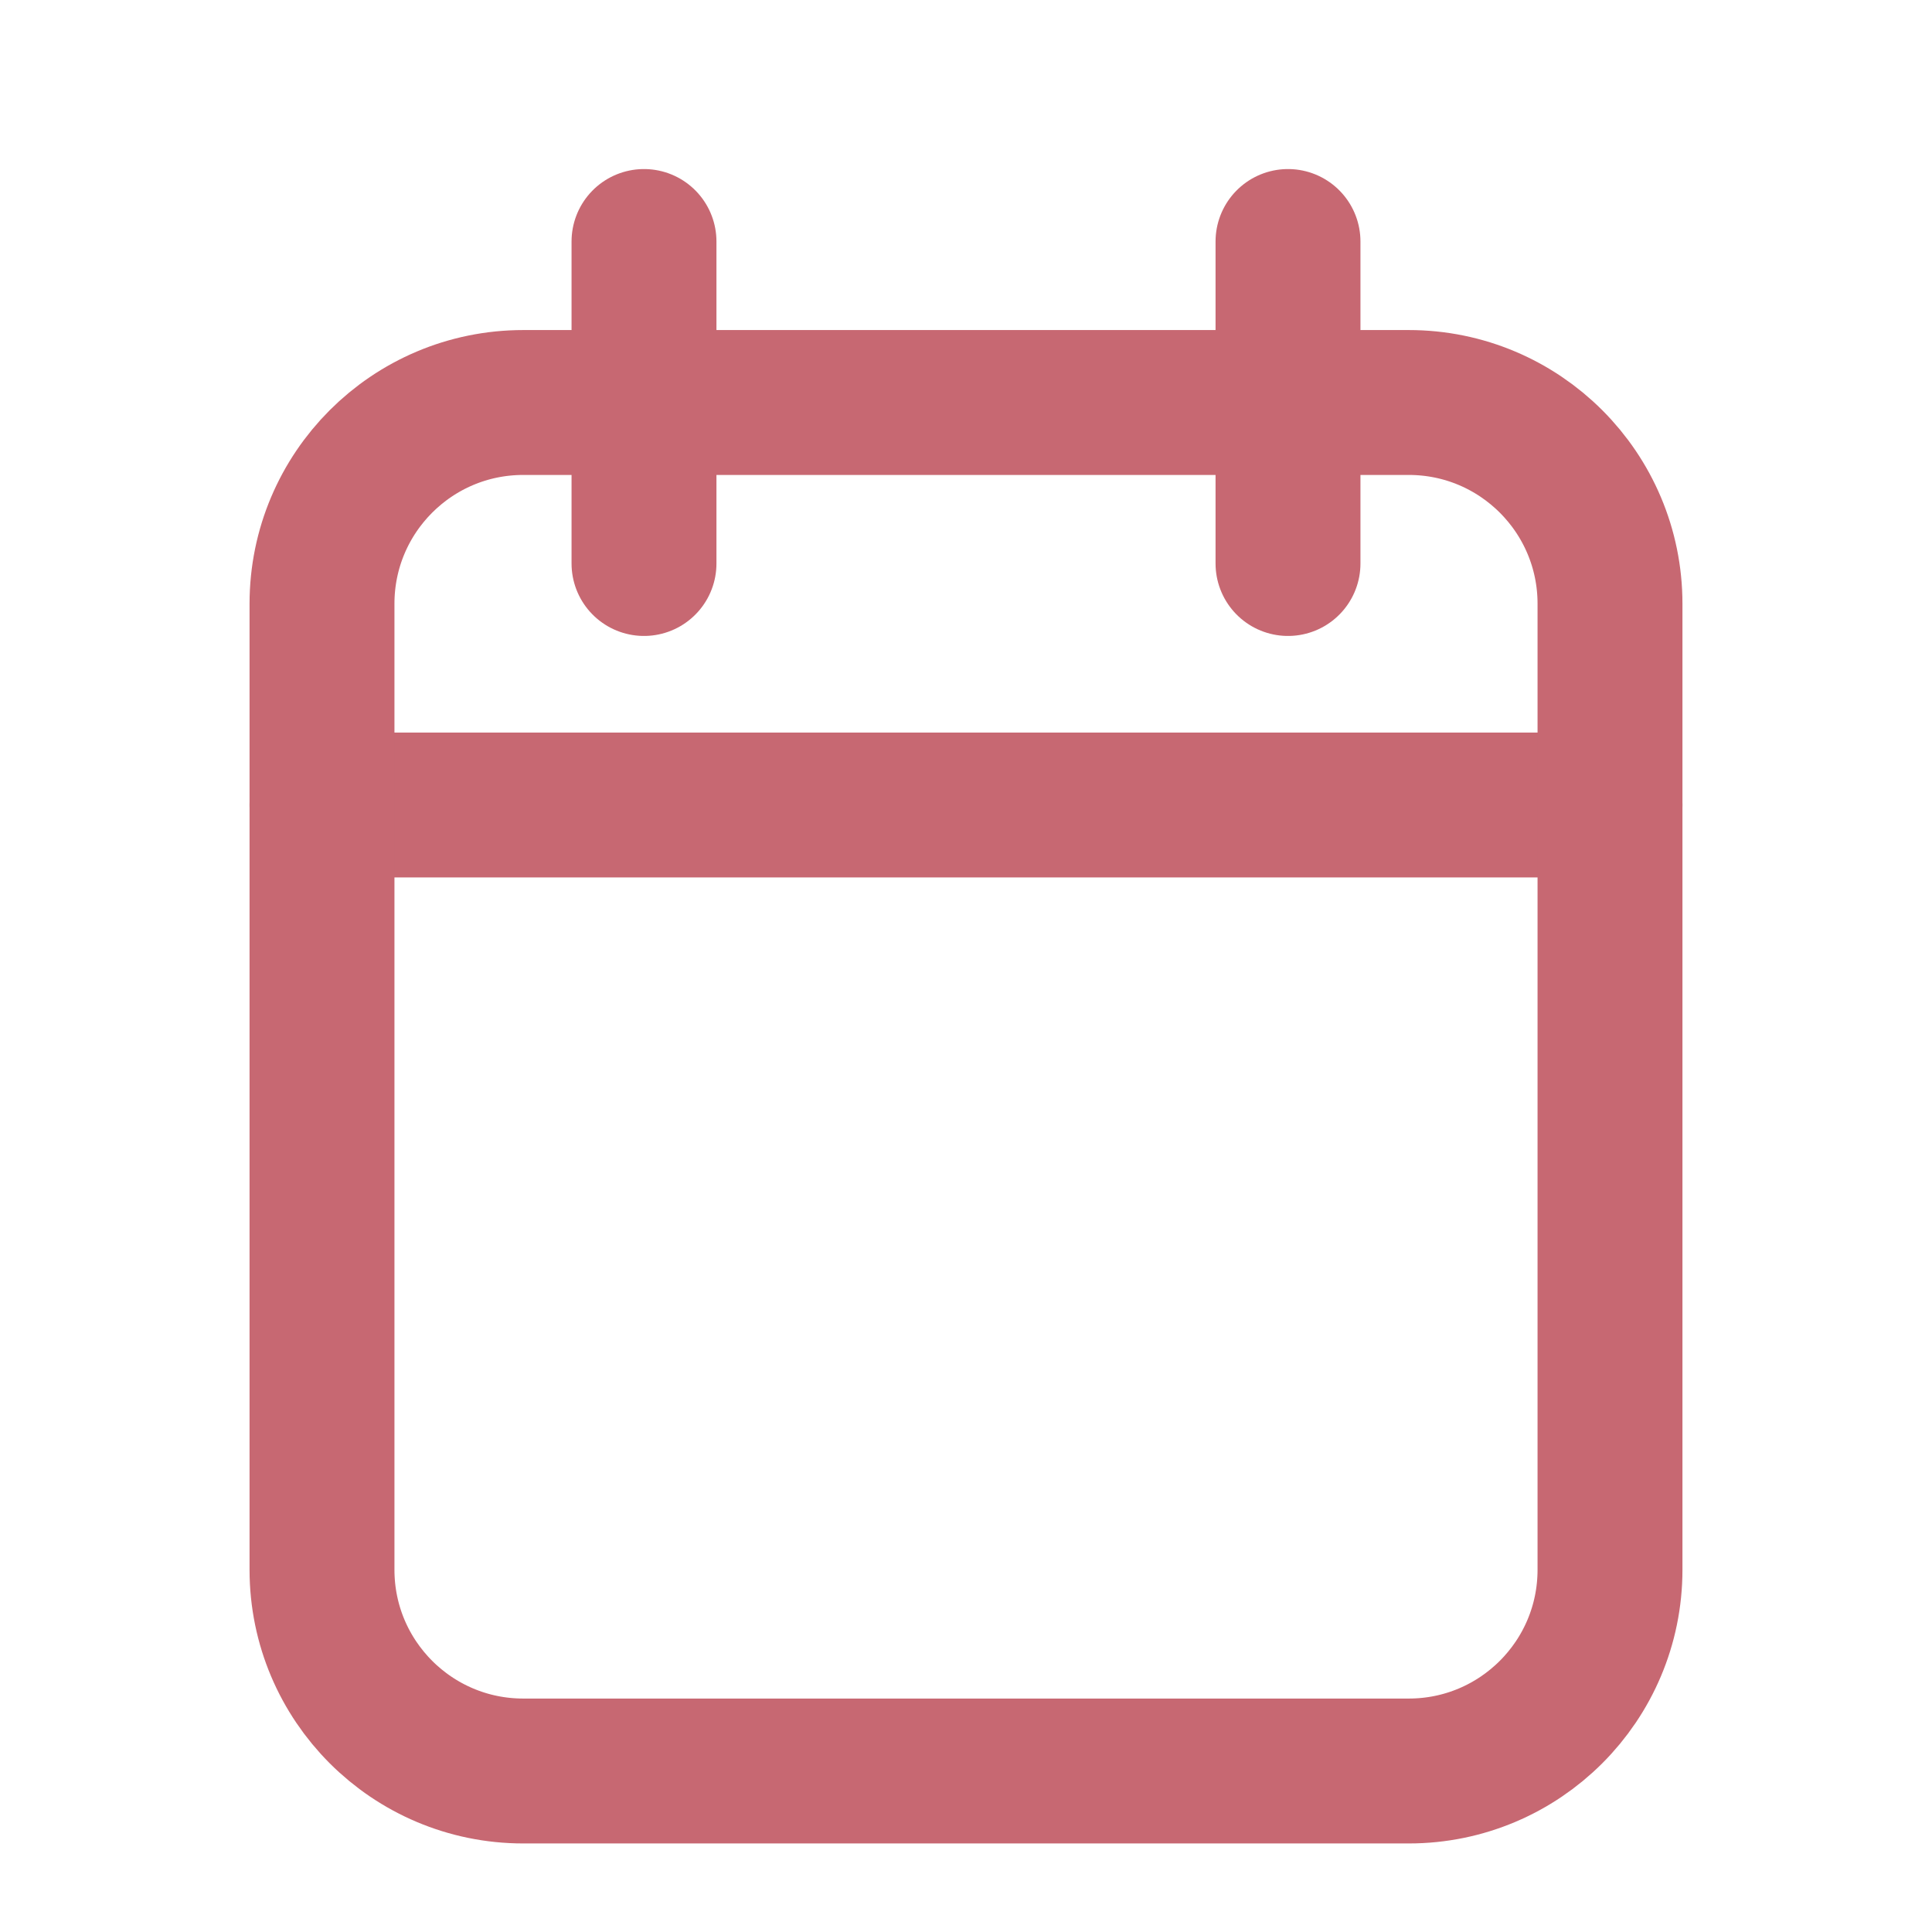
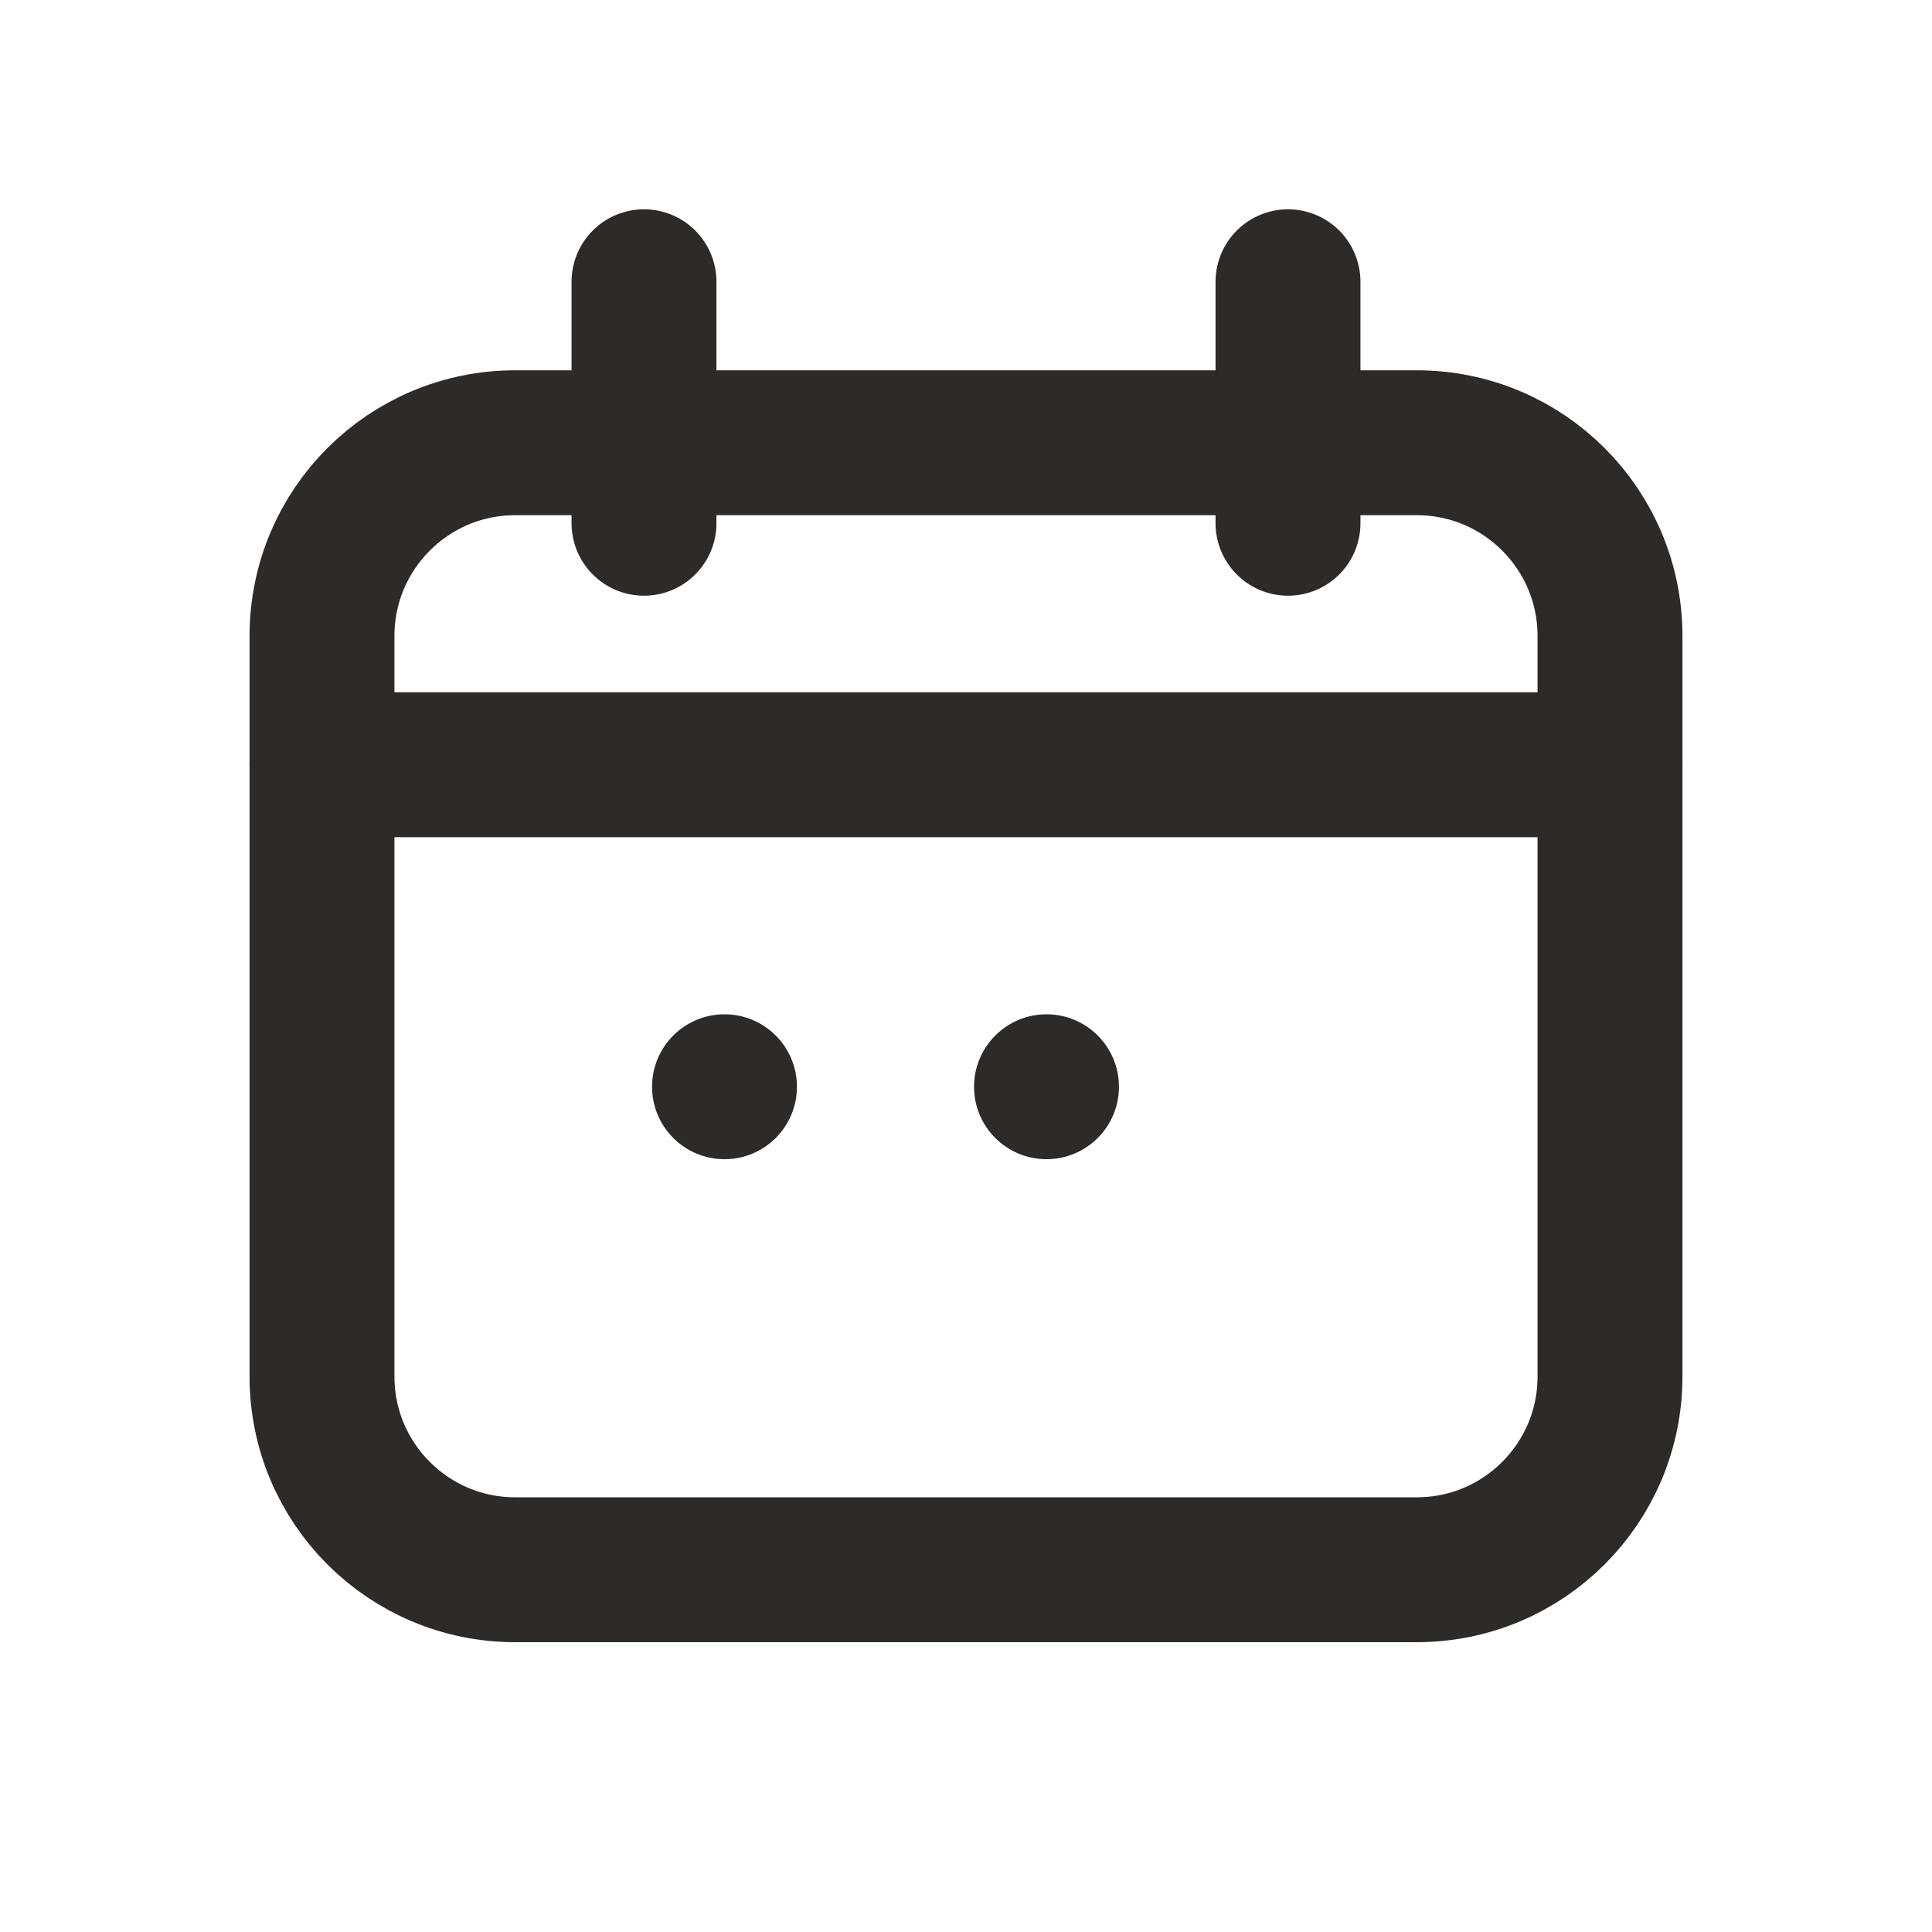
<svg xmlns="http://www.w3.org/2000/svg" viewBox="0 0 24 24">
-   <path d="M8 3v4M16 3v4M4 10h16" fill="none" stroke="#c76872" stroke-width="1.8" stroke-linecap="round" />
-   <rect x="4" y="5" width="16" height="17" rx="2.5" fill="none" stroke="#c76872" stroke-width="1.8" />
+   <g stroke="#2e2a27" stroke-width="1.8" stroke-linecap="round" stroke-linejoin="round" fill="none">
+     <rect x="4" y="5.5" width="16" height="14" rx="2.4" />
+     <path d="M4 9.5h16M8 3.5v3M16 3.5v3" />
+     <circle cx="9" cy="13.5" r="0.9" fill="#2e2a27" stroke="none" />
+     <circle cx="13" cy="13.5" r="0.9" fill="#2e2a27" stroke="none" />
+   </g>
</svg>
